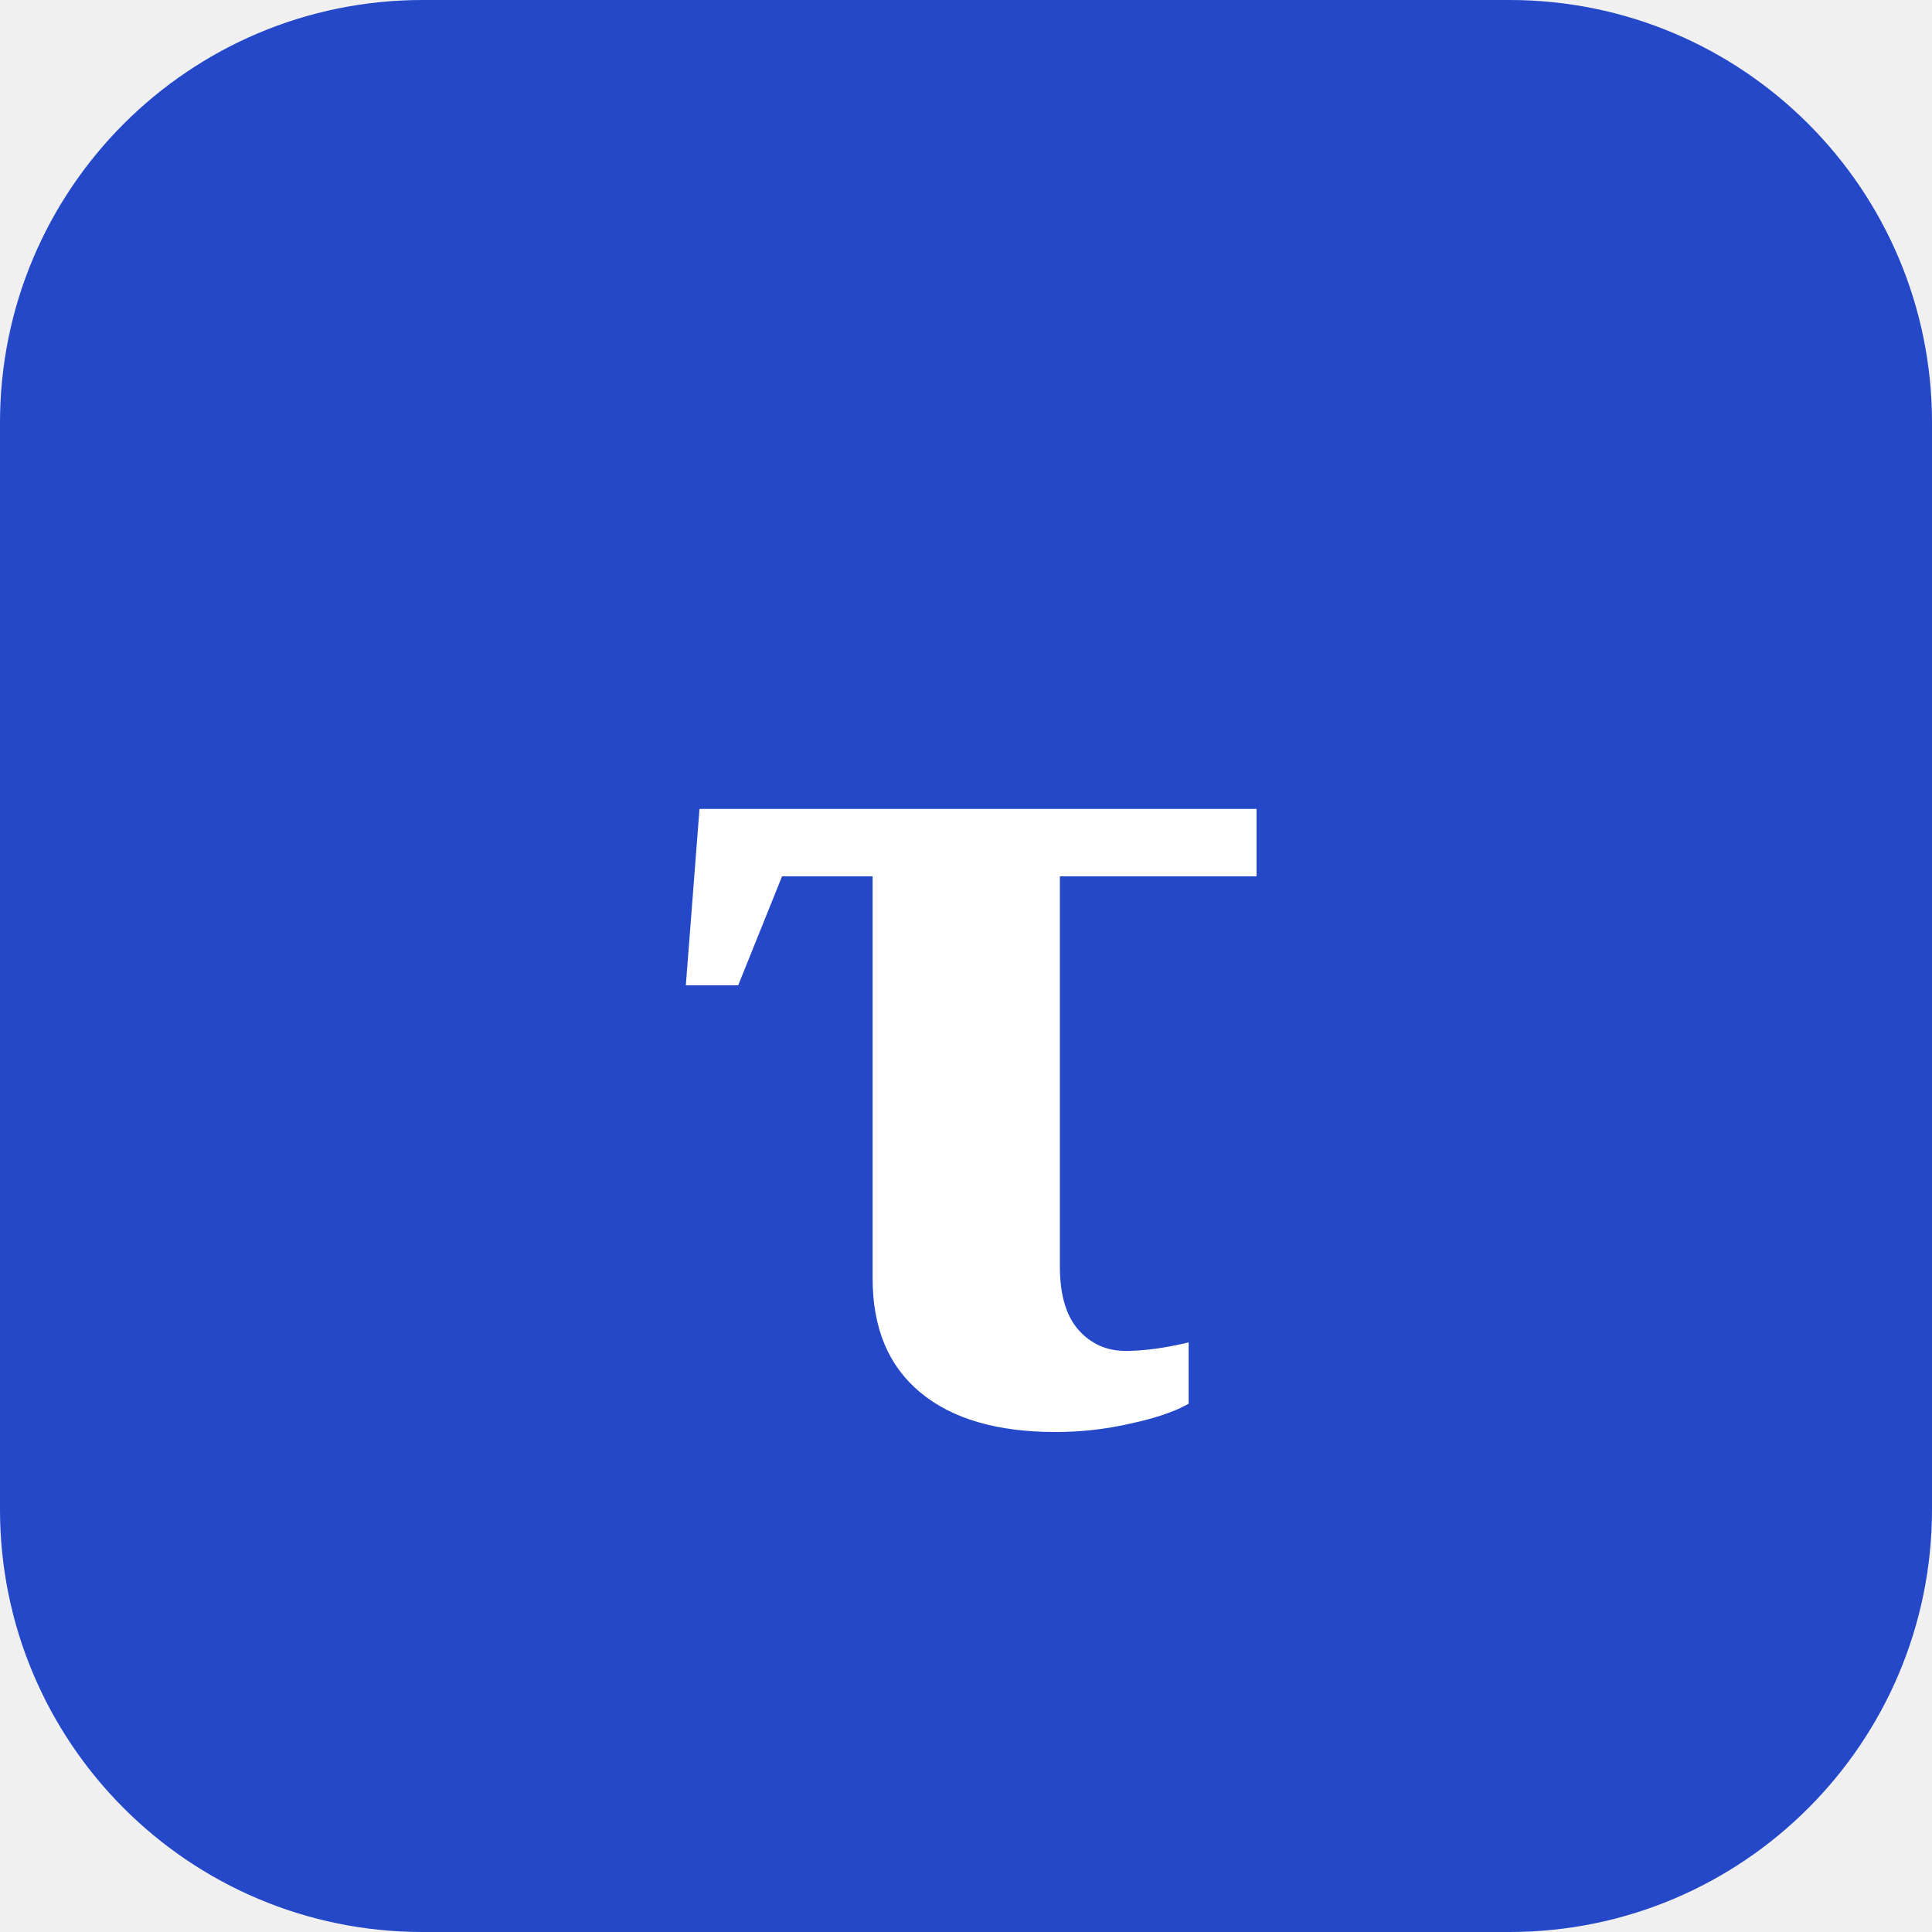
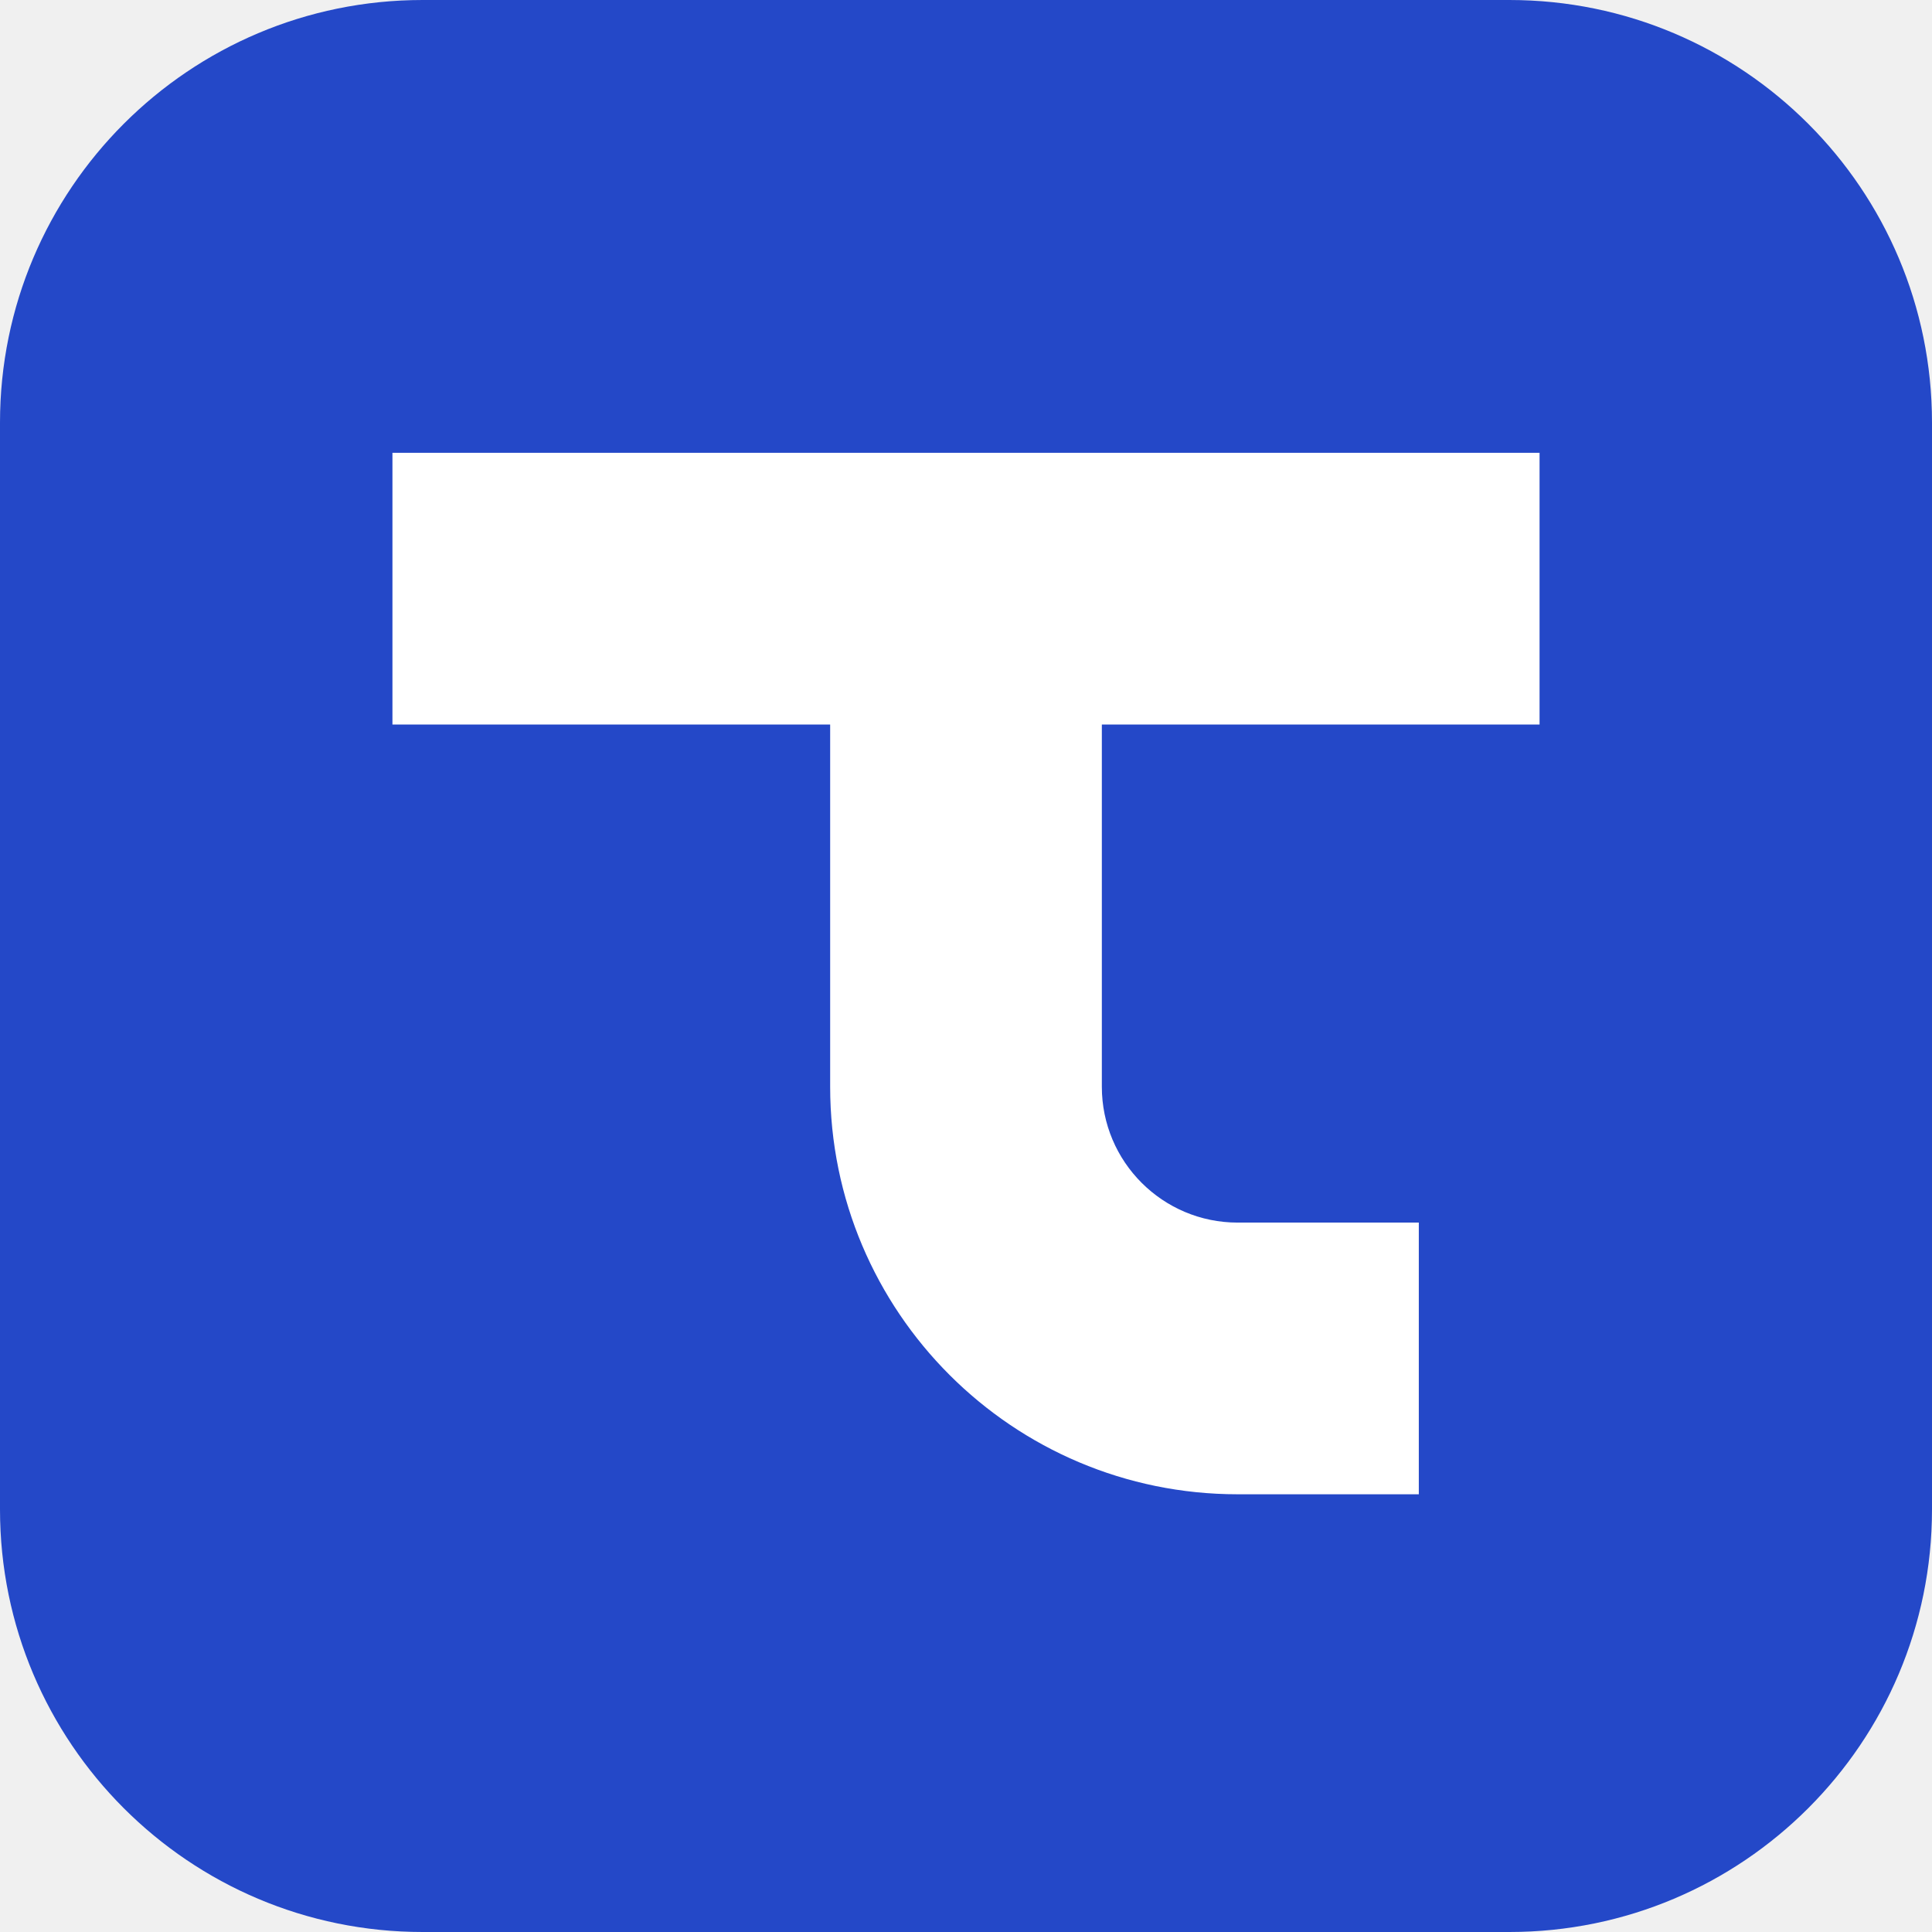
- <svg xmlns="http://www.w3.org/2000/svg" viewBox="0 0 64 64">
+ <svg xmlns="http://www.w3.org/2000/svg" viewBox="0 0 64 64" width="64" height="64" role="img" aria-label="Taumorrow">
  <rect width="64" height="64" rx="14" fill="#2448c8" />
-   <text x="32" y="47" text-anchor="middle" font-family="Georgia,'Times New Roman',serif" font-size="44" font-weight="700" fill="#fff">τ</text>
+   <path d="M13 15H51V24H36.5V36A4.5 4.5 0 0 0 41 40.5H47V49.5H41A13.5 13.5 0 0 1 27.5 36V24H13Z" fill="#ffffff" />
</svg>
